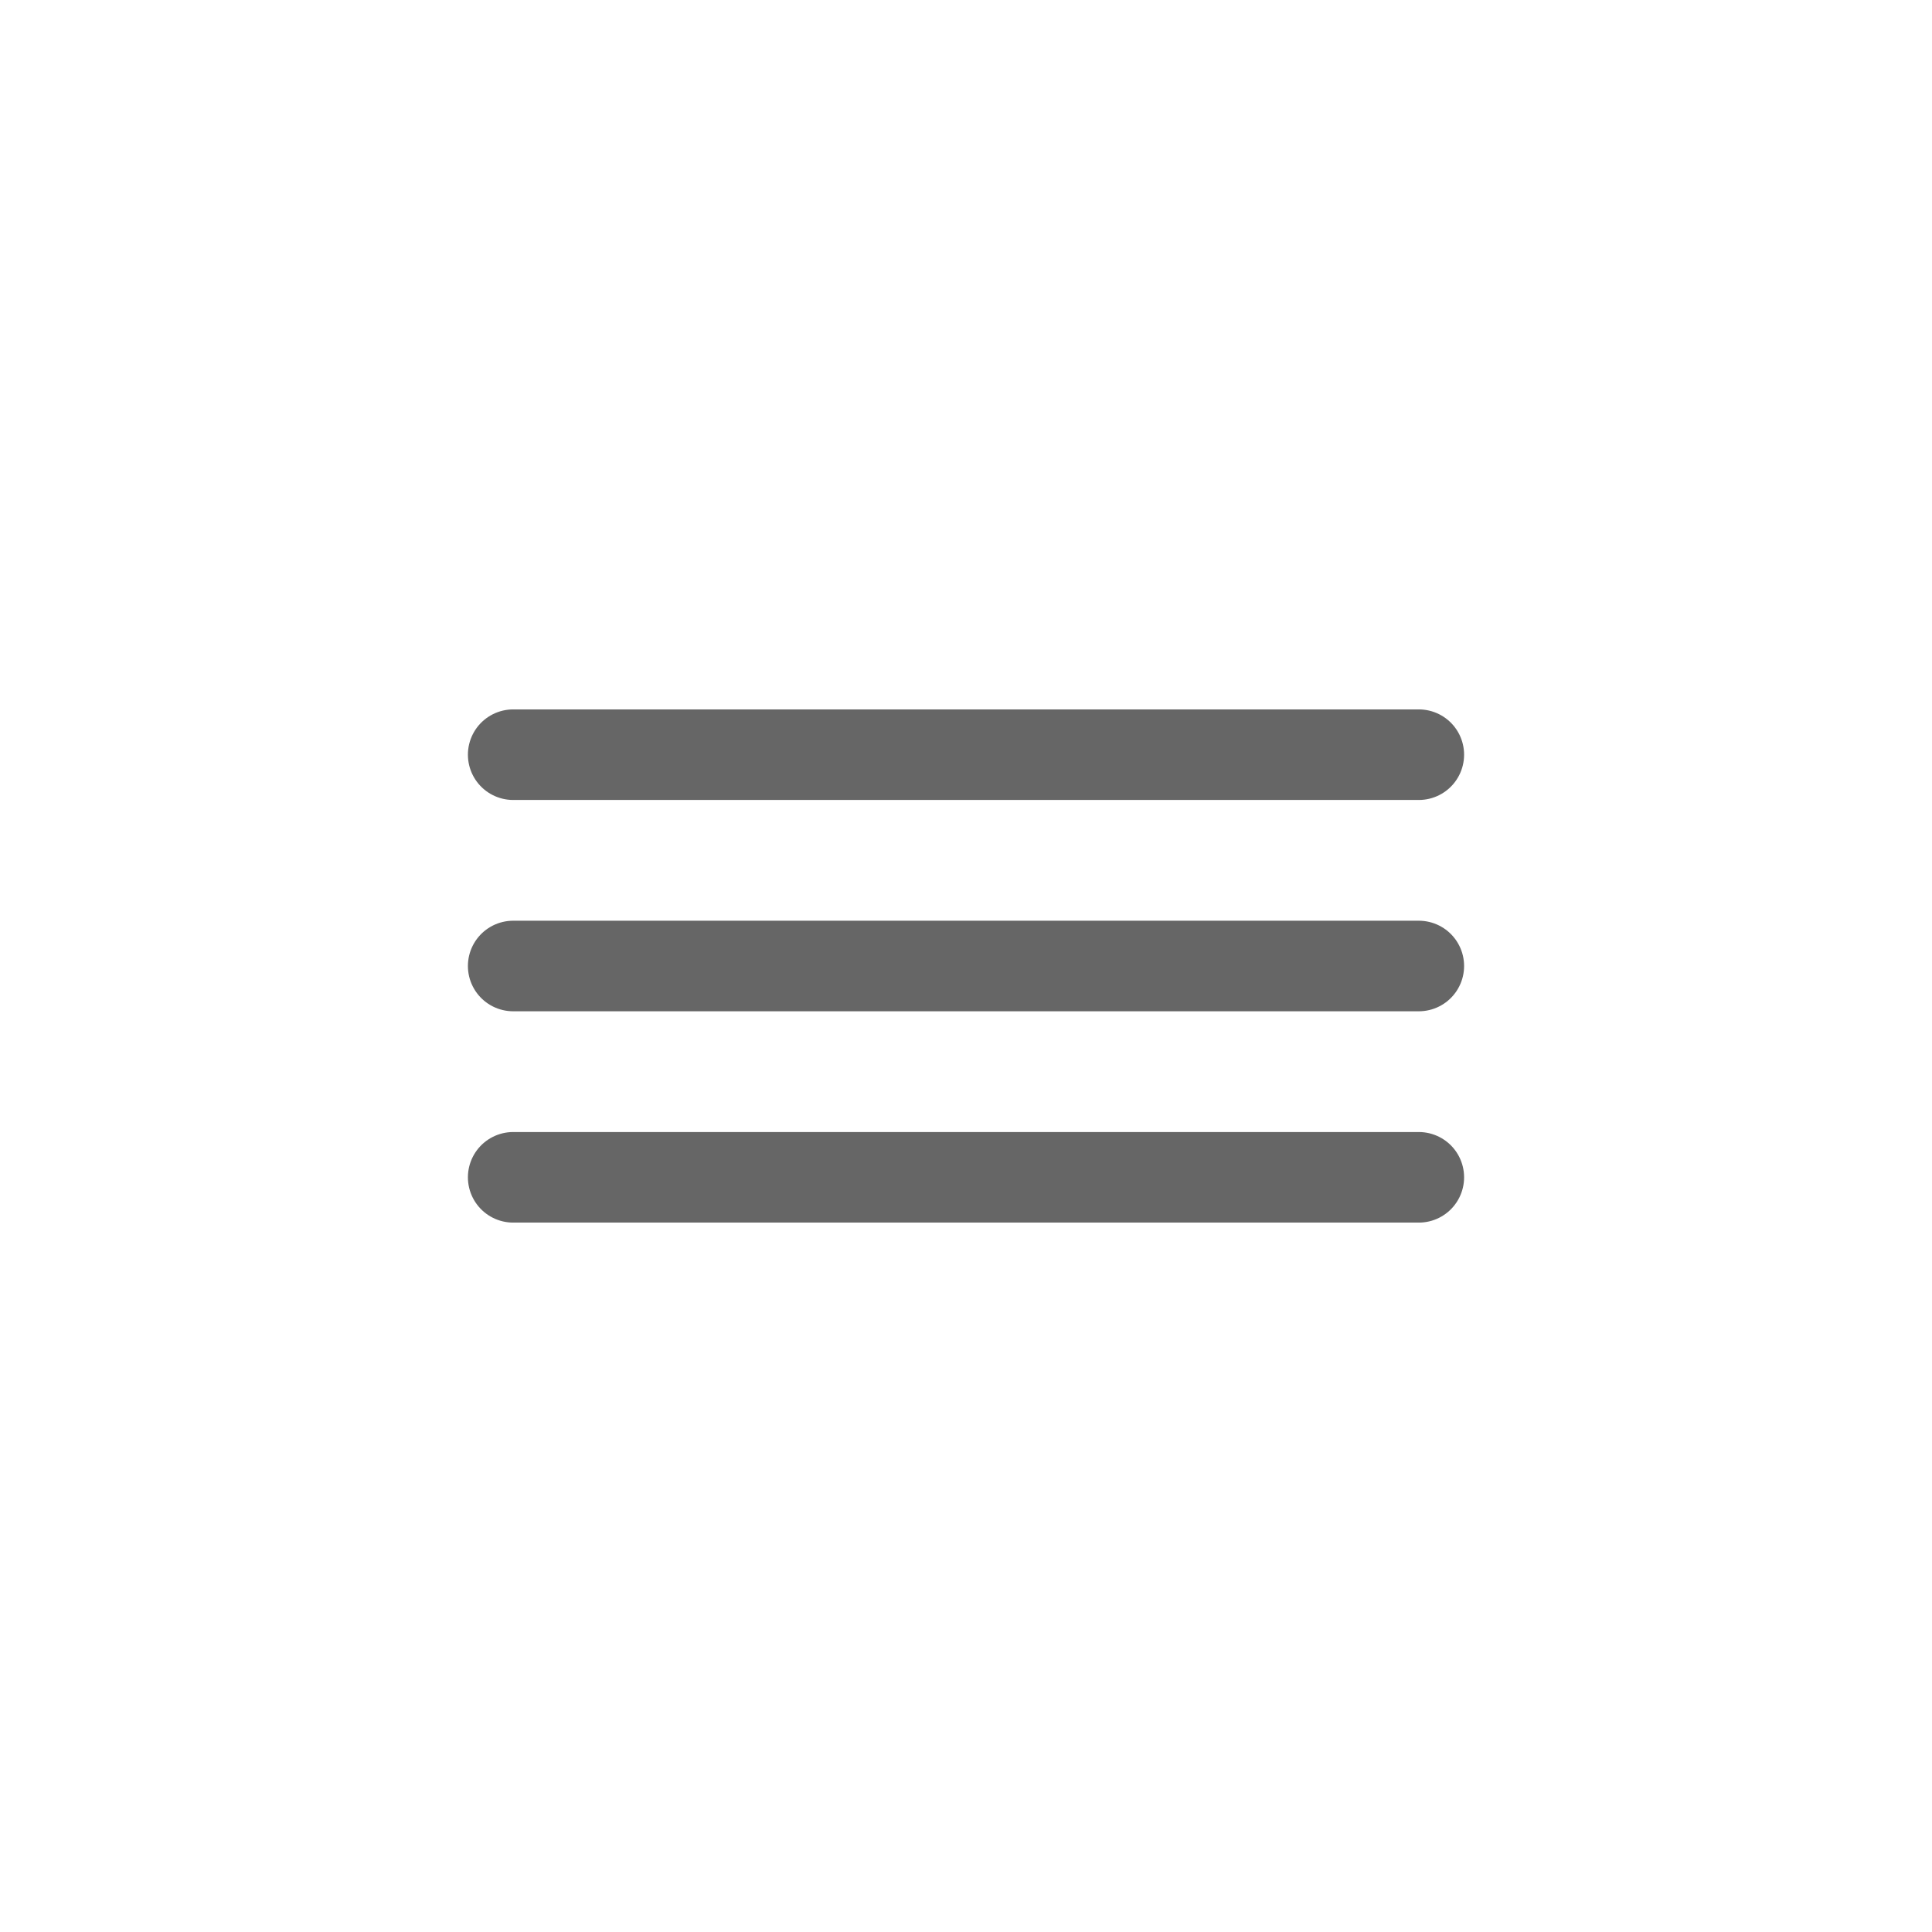
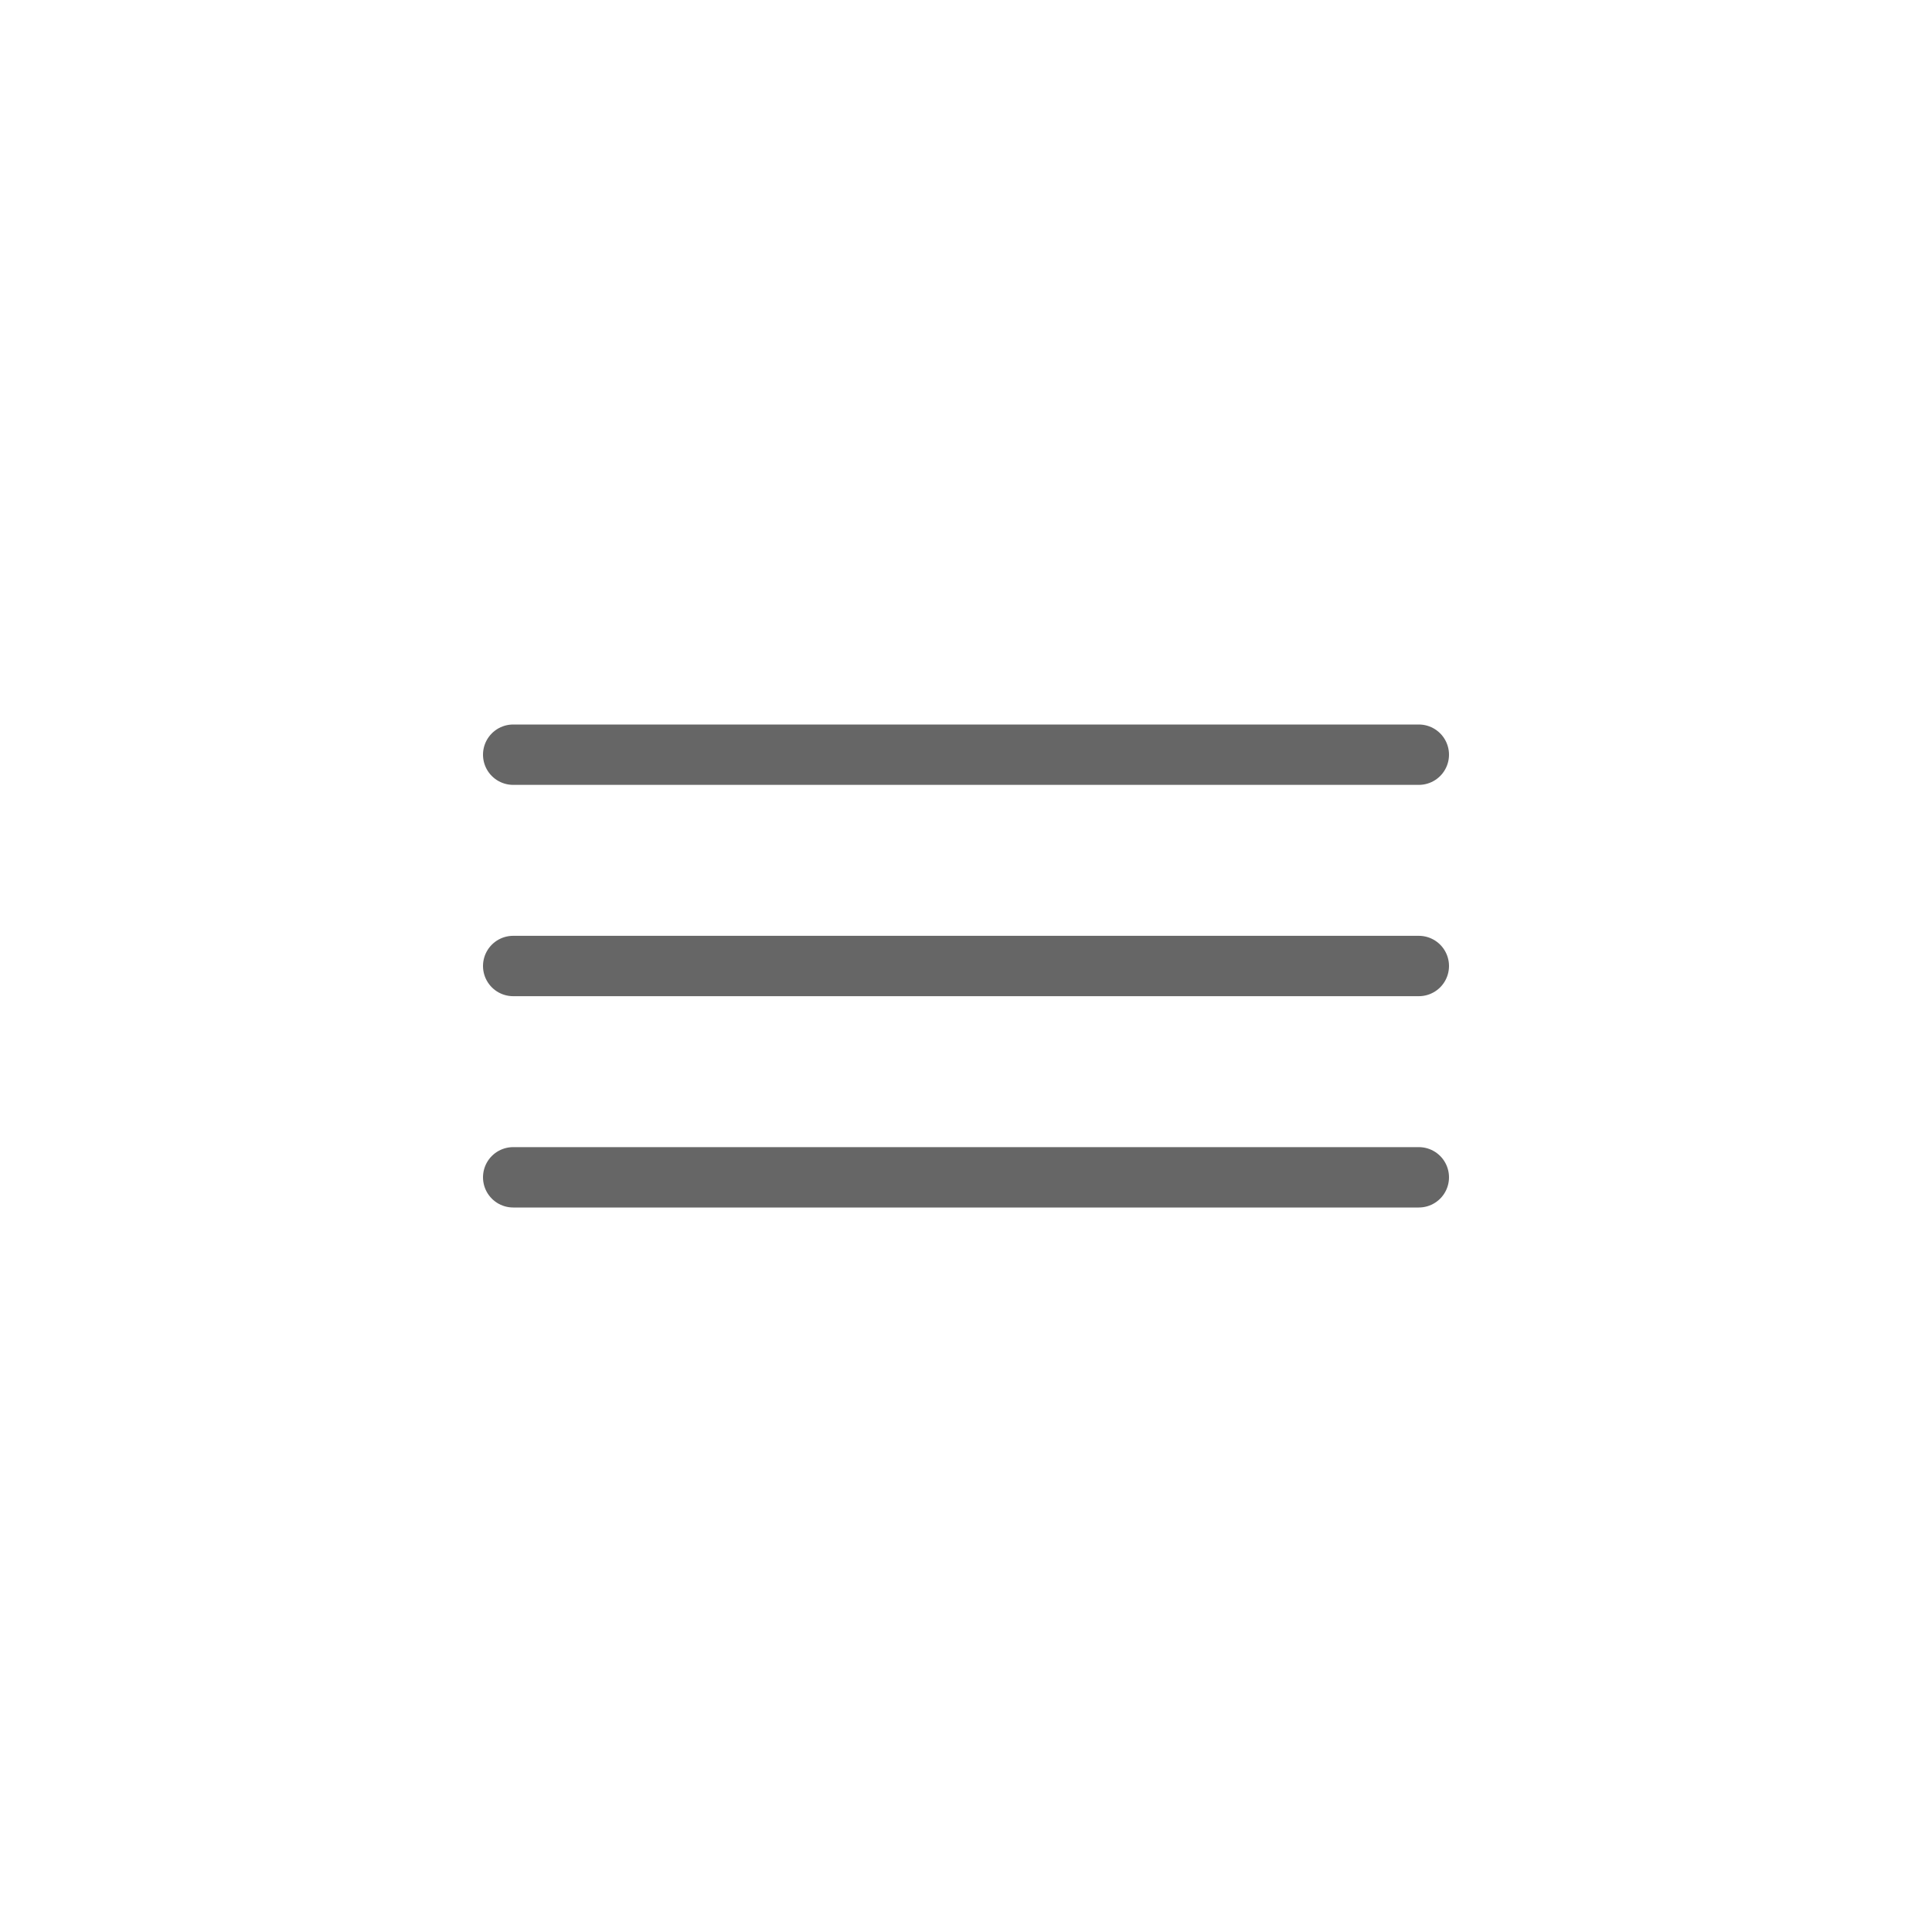
<svg xmlns="http://www.w3.org/2000/svg" viewBox="0 0 64 64">
  <g>
-     <path fill="none" stroke="#666666" stroke-linecap="round" stroke-miterlimit="10" stroke-width="3" d="M17 32h30" />
+     <path fill="none" stroke="#666666" stroke-linecap="round" stroke-miterlimit="10" stroke-width="2" d="M17 32h30" />
    <animateTransform attributeName="transform" begin="0s" dur="5s" repeatCount="indefinite" type="translate" values="-4 0; 4 0; -4 0" />
  </g>
  <g>
-     <path fill="none" stroke="#666666" stroke-linecap="round" stroke-miterlimit="10" stroke-width="3" d="M17 39h30" />
+     <path fill="none" stroke="#666666" stroke-linecap="round" stroke-miterlimit="10" stroke-width="2" d="M17 39h30" />
    <animateTransform attributeName="transform" begin="-2s" dur="5s" repeatCount="indefinite" type="translate" values="-3 0; 3 0; -3 0" />
  </g>
  <g>
-     <path fill="none" stroke="#666666" stroke-linecap="round" stroke-miterlimit="10" stroke-width="3" d="M17 25h30" />
+     <path fill="none" stroke="#666666" stroke-linecap="round" stroke-miterlimit="10" stroke-width="2" d="M17 25h30" />
    <animateTransform attributeName="transform" begin="-4s" dur="5s" repeatCount="indefinite" type="translate" values="-4 0; 4 0; -4 0" />
  </g>
</svg>
